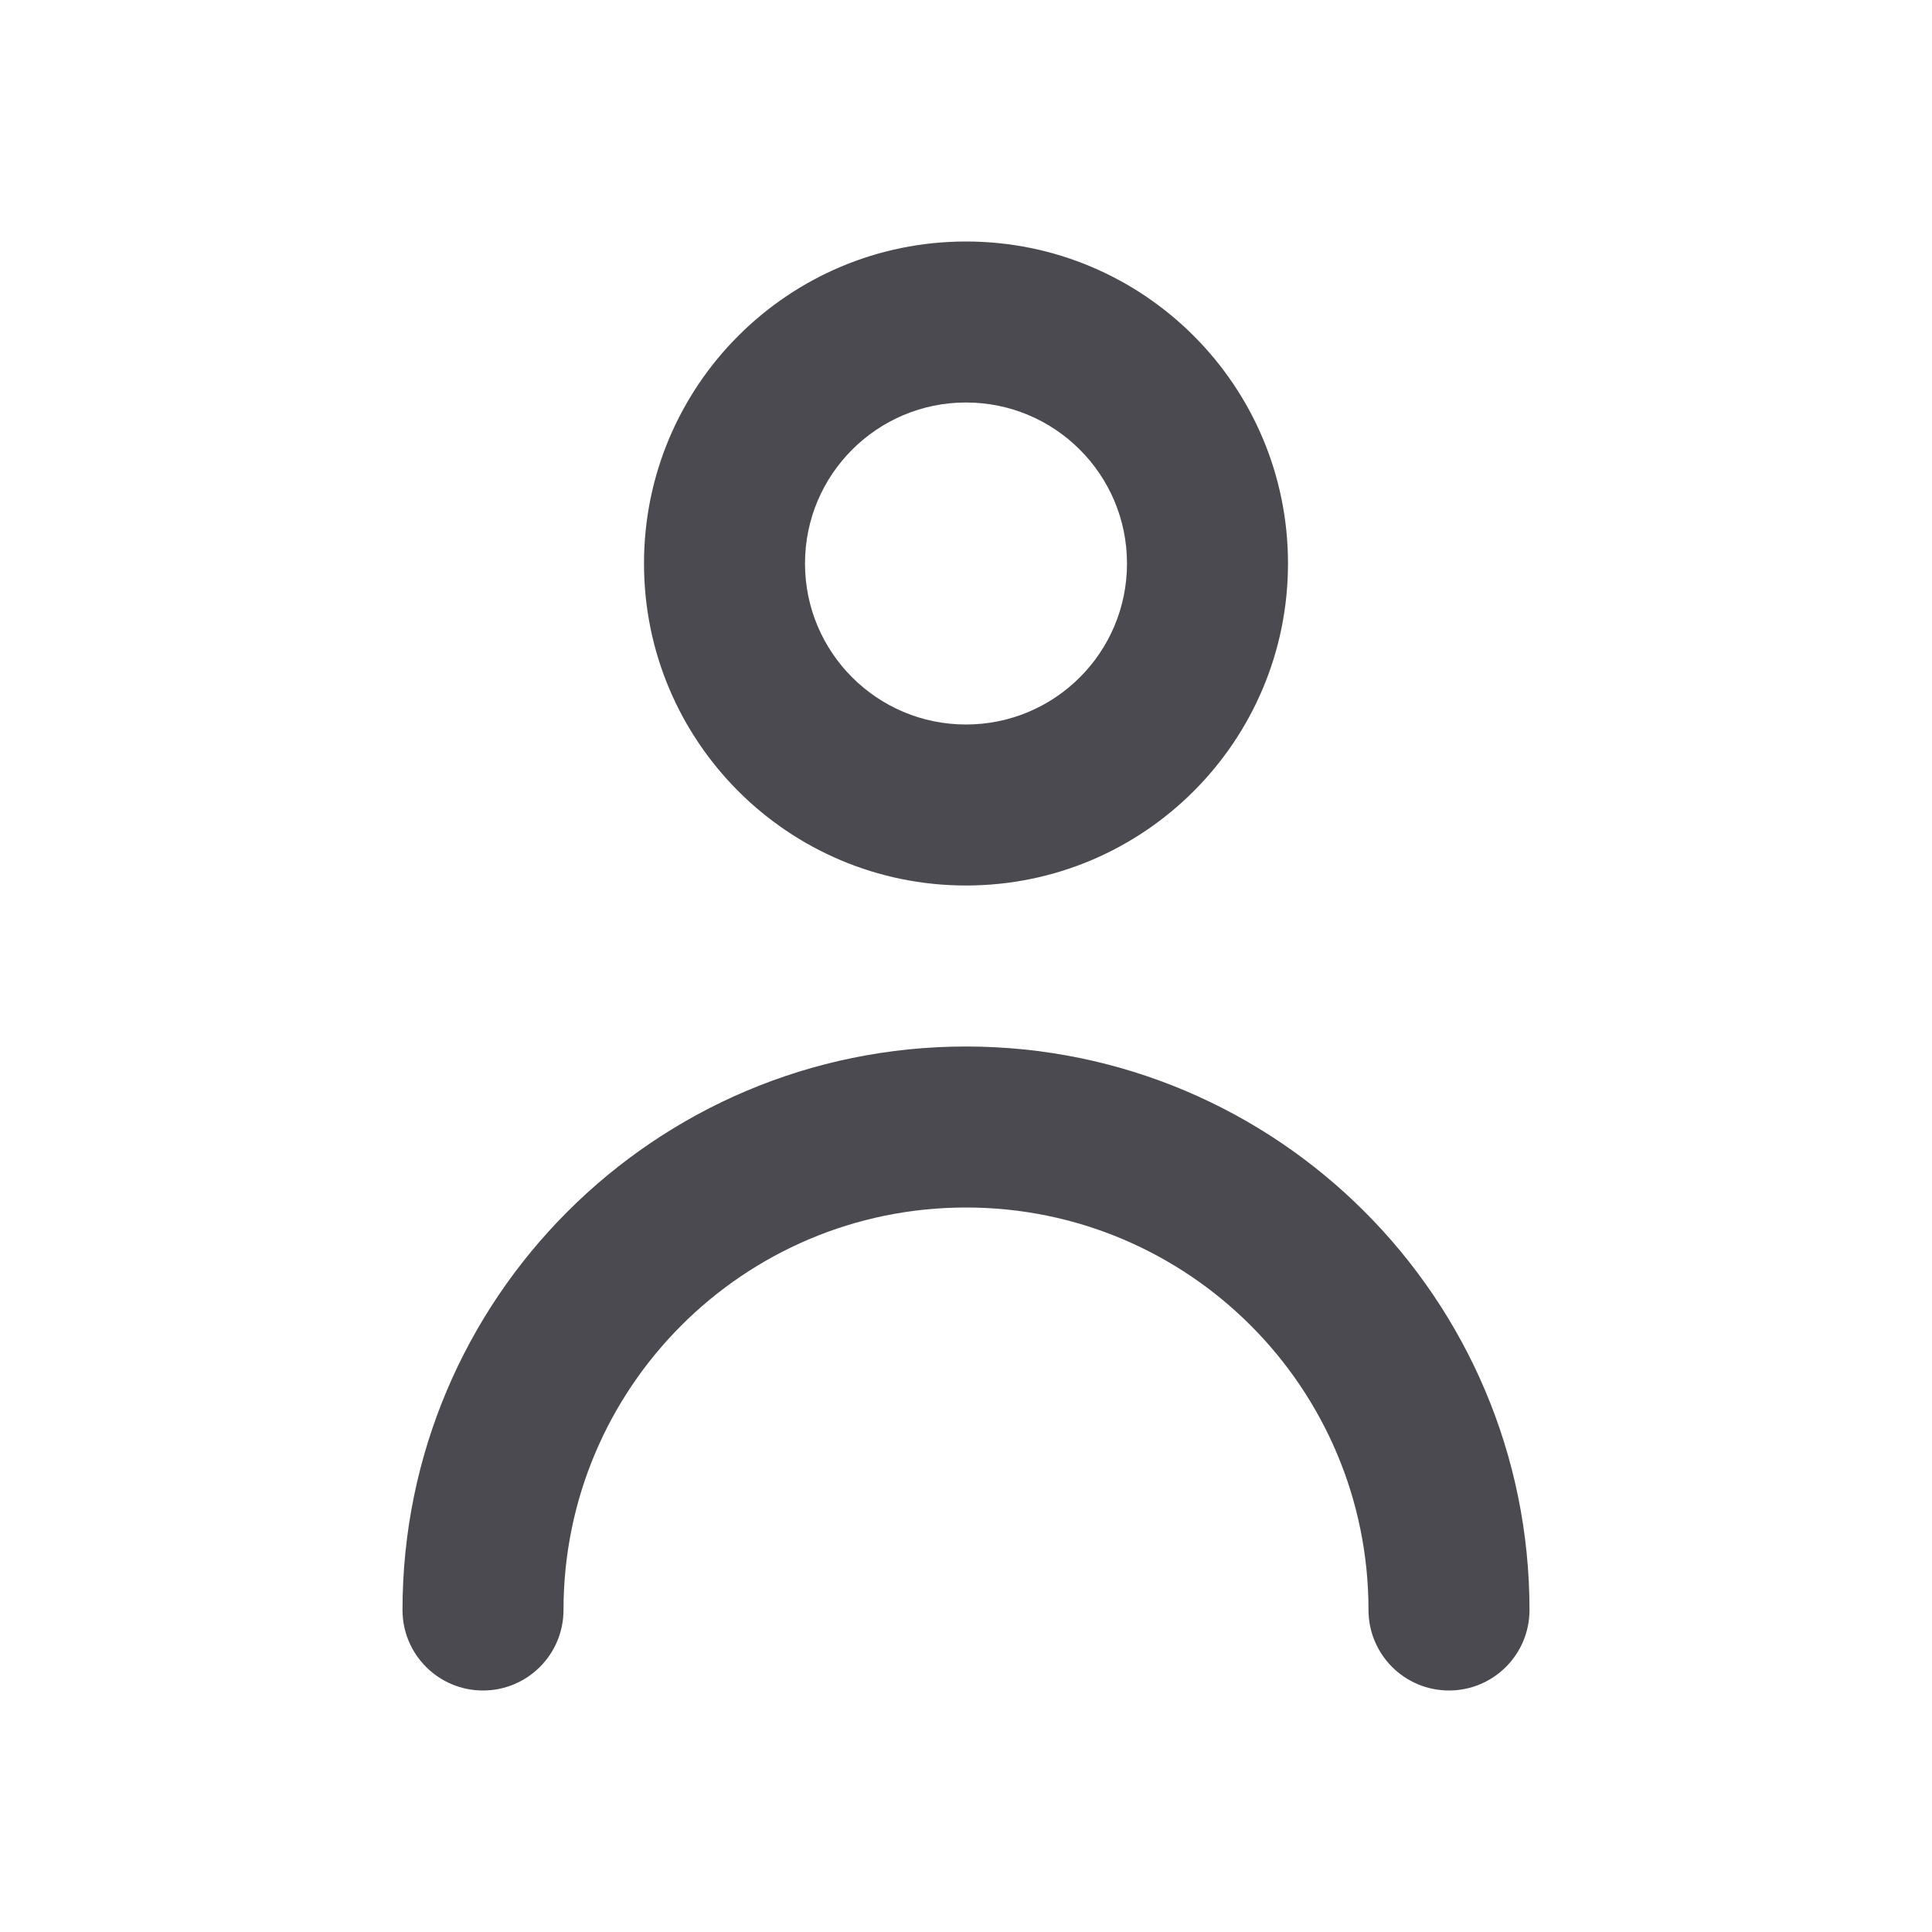
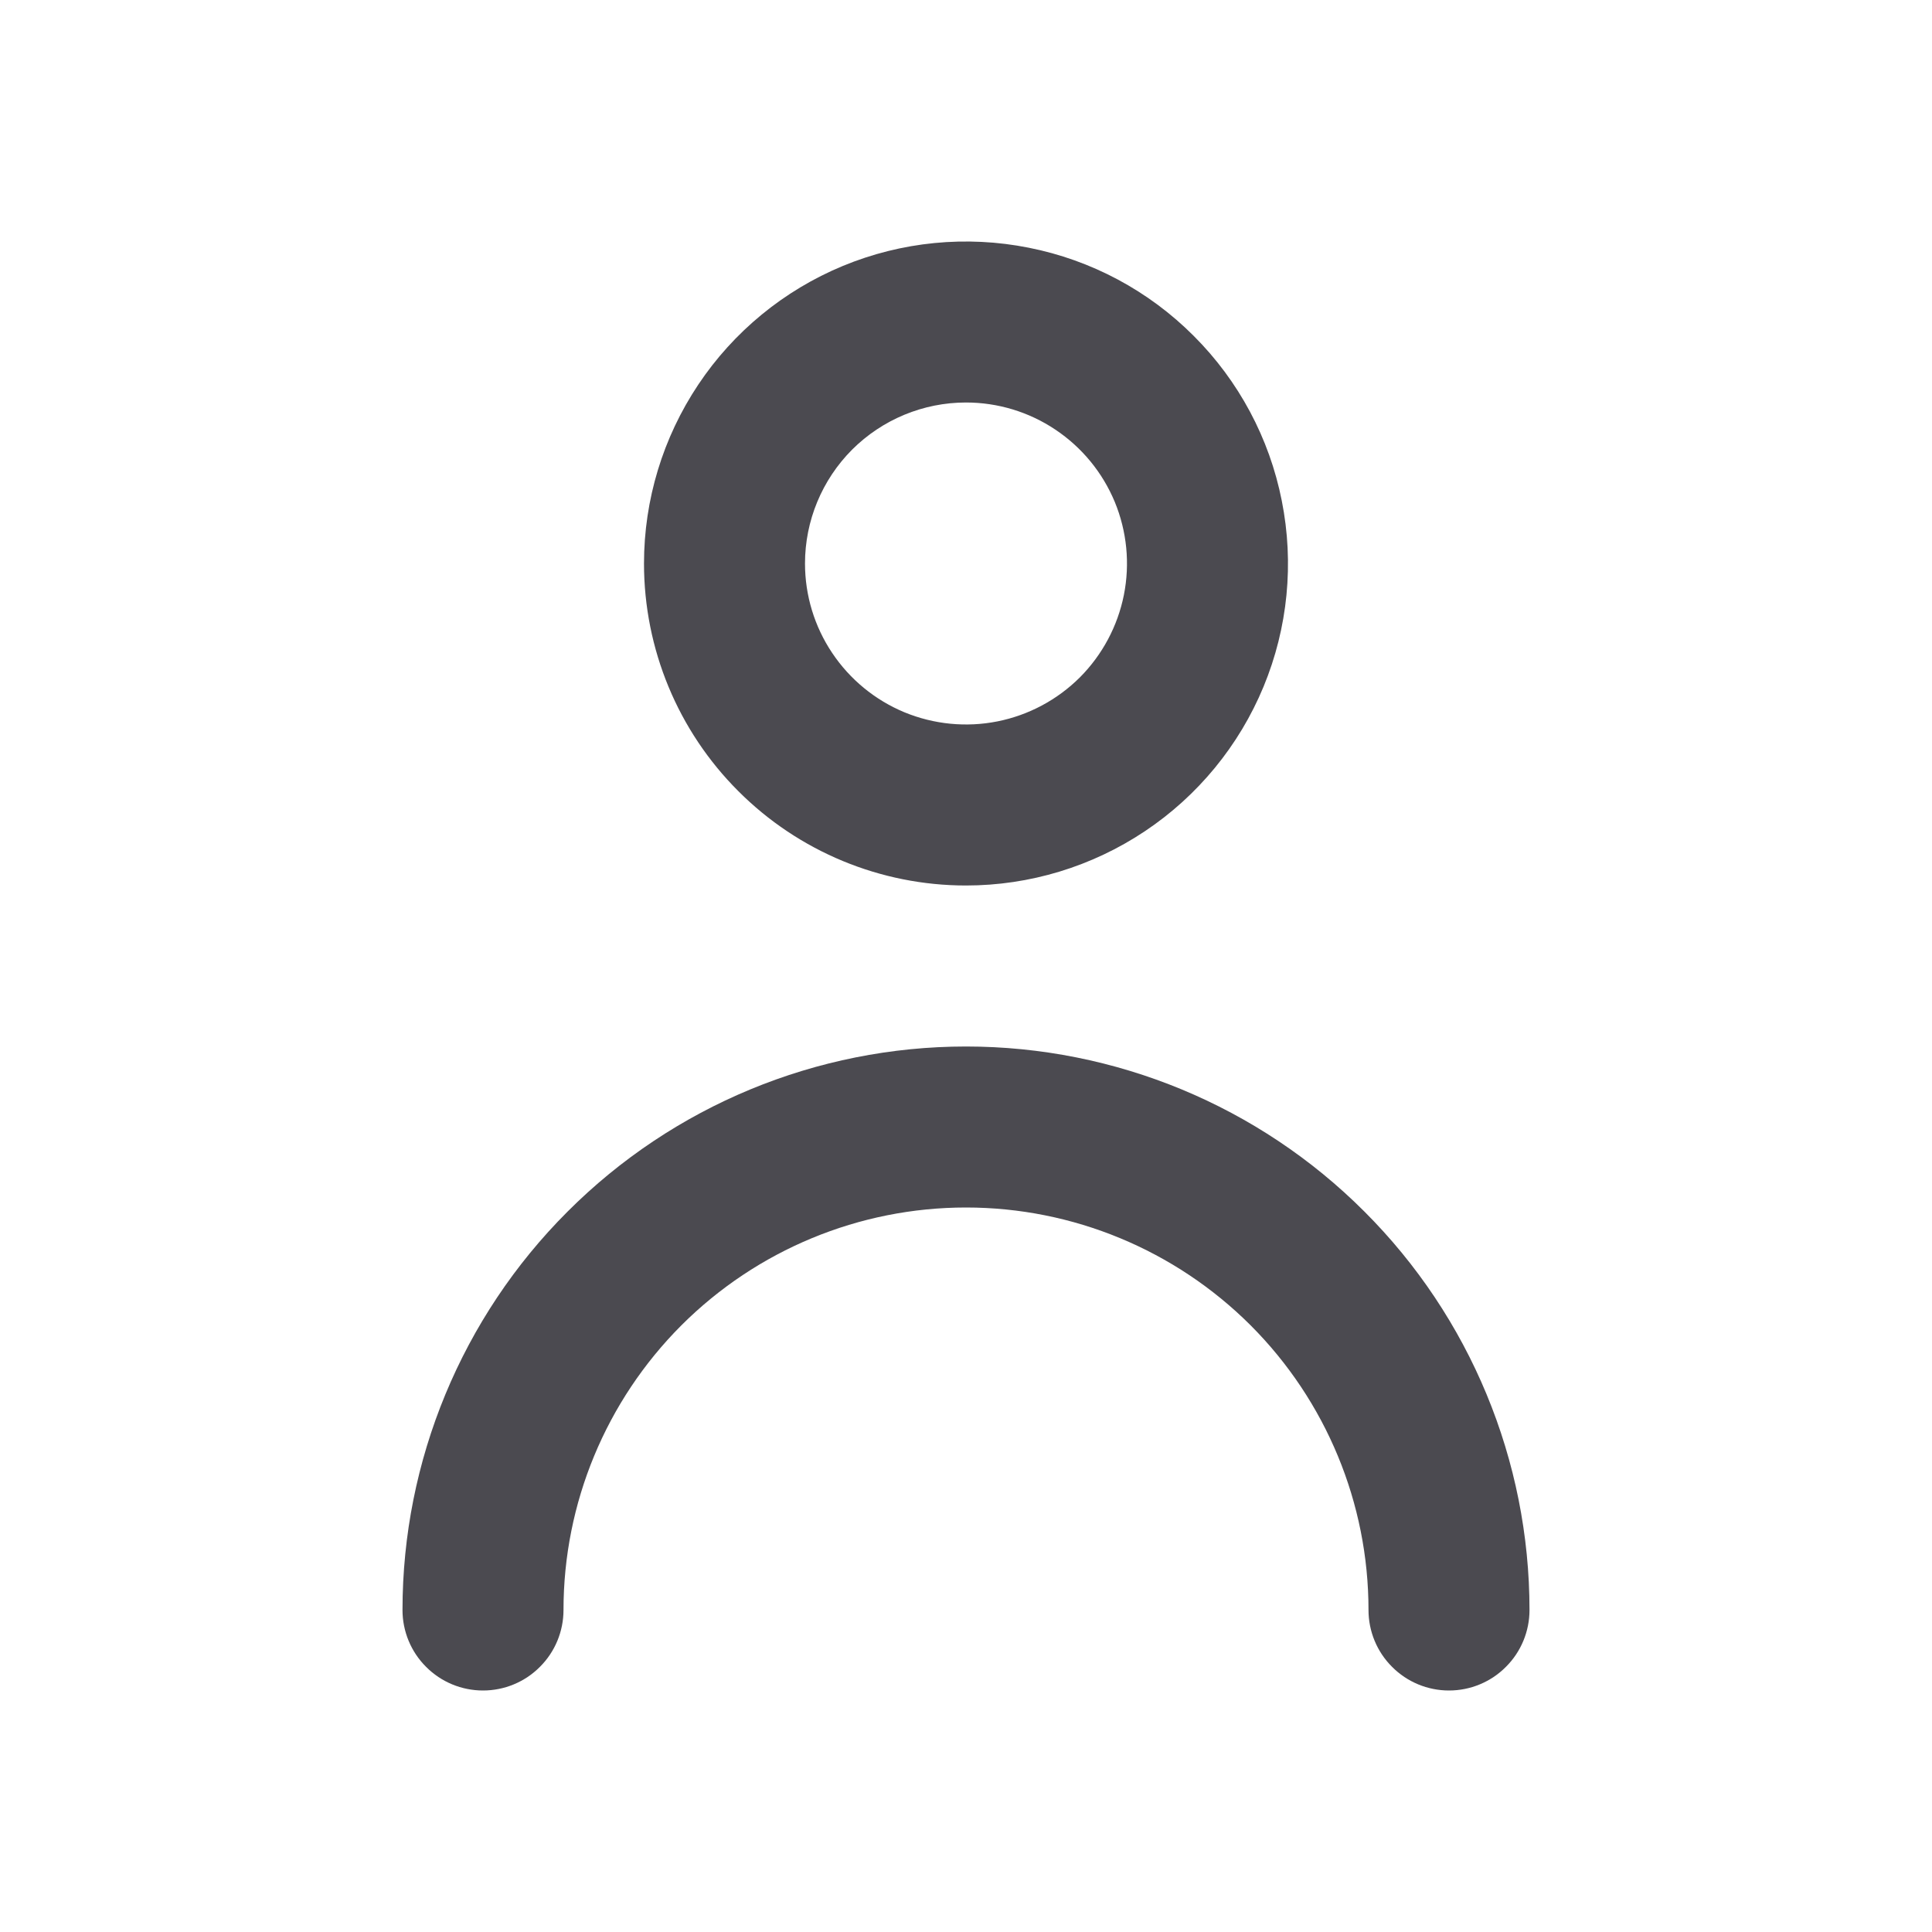
- <svg xmlns="http://www.w3.org/2000/svg" width="18" height="18" fill="none">
-   <path d="M9 8.25a3 3 0 100-6 3 3 0 000 6zm0-4.5a1.5 1.5 0 110 3 1.5 1.5 0 010-3zm0 6A5.25 5.25 0 003.75 15a.75.75 0 101.5 0 3.75 3.75 0 017.5 0 .75.75 0 101.5 0A5.25 5.25 0 009 9.75z" fill="#4B4A50" />
+ <svg xmlns="http://www.w3.org/2000/svg" width="18" height="18" viewBox="0 0 18 18" fill="none">
+   <path d="M9 8.25C9.593 8.25 10.173 8.074 10.667 7.744C11.16 7.415 11.545 6.946 11.772 6.398C11.999 5.85 12.058 5.247 11.942 4.665C11.827 4.083 11.541 3.548 11.121 3.129C10.702 2.709 10.167 2.423 9.585 2.308C9.003 2.192 8.4 2.251 7.852 2.478C7.304 2.705 6.835 3.09 6.506 3.583C6.176 4.077 6 4.657 6 5.25C6 6.046 6.316 6.809 6.879 7.371C7.441 7.934 8.204 8.25 9 8.25ZM9 3.75C9.297 3.75 9.587 3.838 9.833 4.003C10.08 4.168 10.272 4.402 10.386 4.676C10.499 4.95 10.529 5.252 10.471 5.543C10.413 5.834 10.27 6.101 10.061 6.311C9.851 6.52 9.584 6.663 9.293 6.721C9.002 6.779 8.7 6.749 8.426 6.636C8.152 6.522 7.918 6.33 7.753 6.083C7.588 5.837 7.5 5.547 7.5 5.25C7.5 4.852 7.658 4.471 7.939 4.189C8.221 3.908 8.602 3.75 9 3.75Z" fill="#4B4A50" />
+   <path d="M9 9.75C7.608 9.75 6.272 10.303 5.288 11.288C4.303 12.272 3.75 13.608 3.75 15C3.75 15.199 3.829 15.39 3.97 15.53C4.11 15.671 4.301 15.75 4.5 15.75C4.699 15.75 4.89 15.671 5.03 15.53C5.171 15.39 5.25 15.199 5.25 15C5.25 14.005 5.645 13.052 6.348 12.348C7.052 11.645 8.005 11.25 9 11.25C9.995 11.25 10.948 11.645 11.652 12.348C12.355 13.052 12.75 14.005 12.75 15C12.75 15.199 12.829 15.39 12.97 15.53C13.11 15.671 13.301 15.75 13.5 15.75C13.699 15.75 13.89 15.671 14.03 15.53C14.171 15.39 14.25 15.199 14.25 15C14.25 13.608 13.697 12.272 12.712 11.288C11.728 10.303 10.392 9.75 9 9.75Z" fill="#4B4A50" />
</svg>
